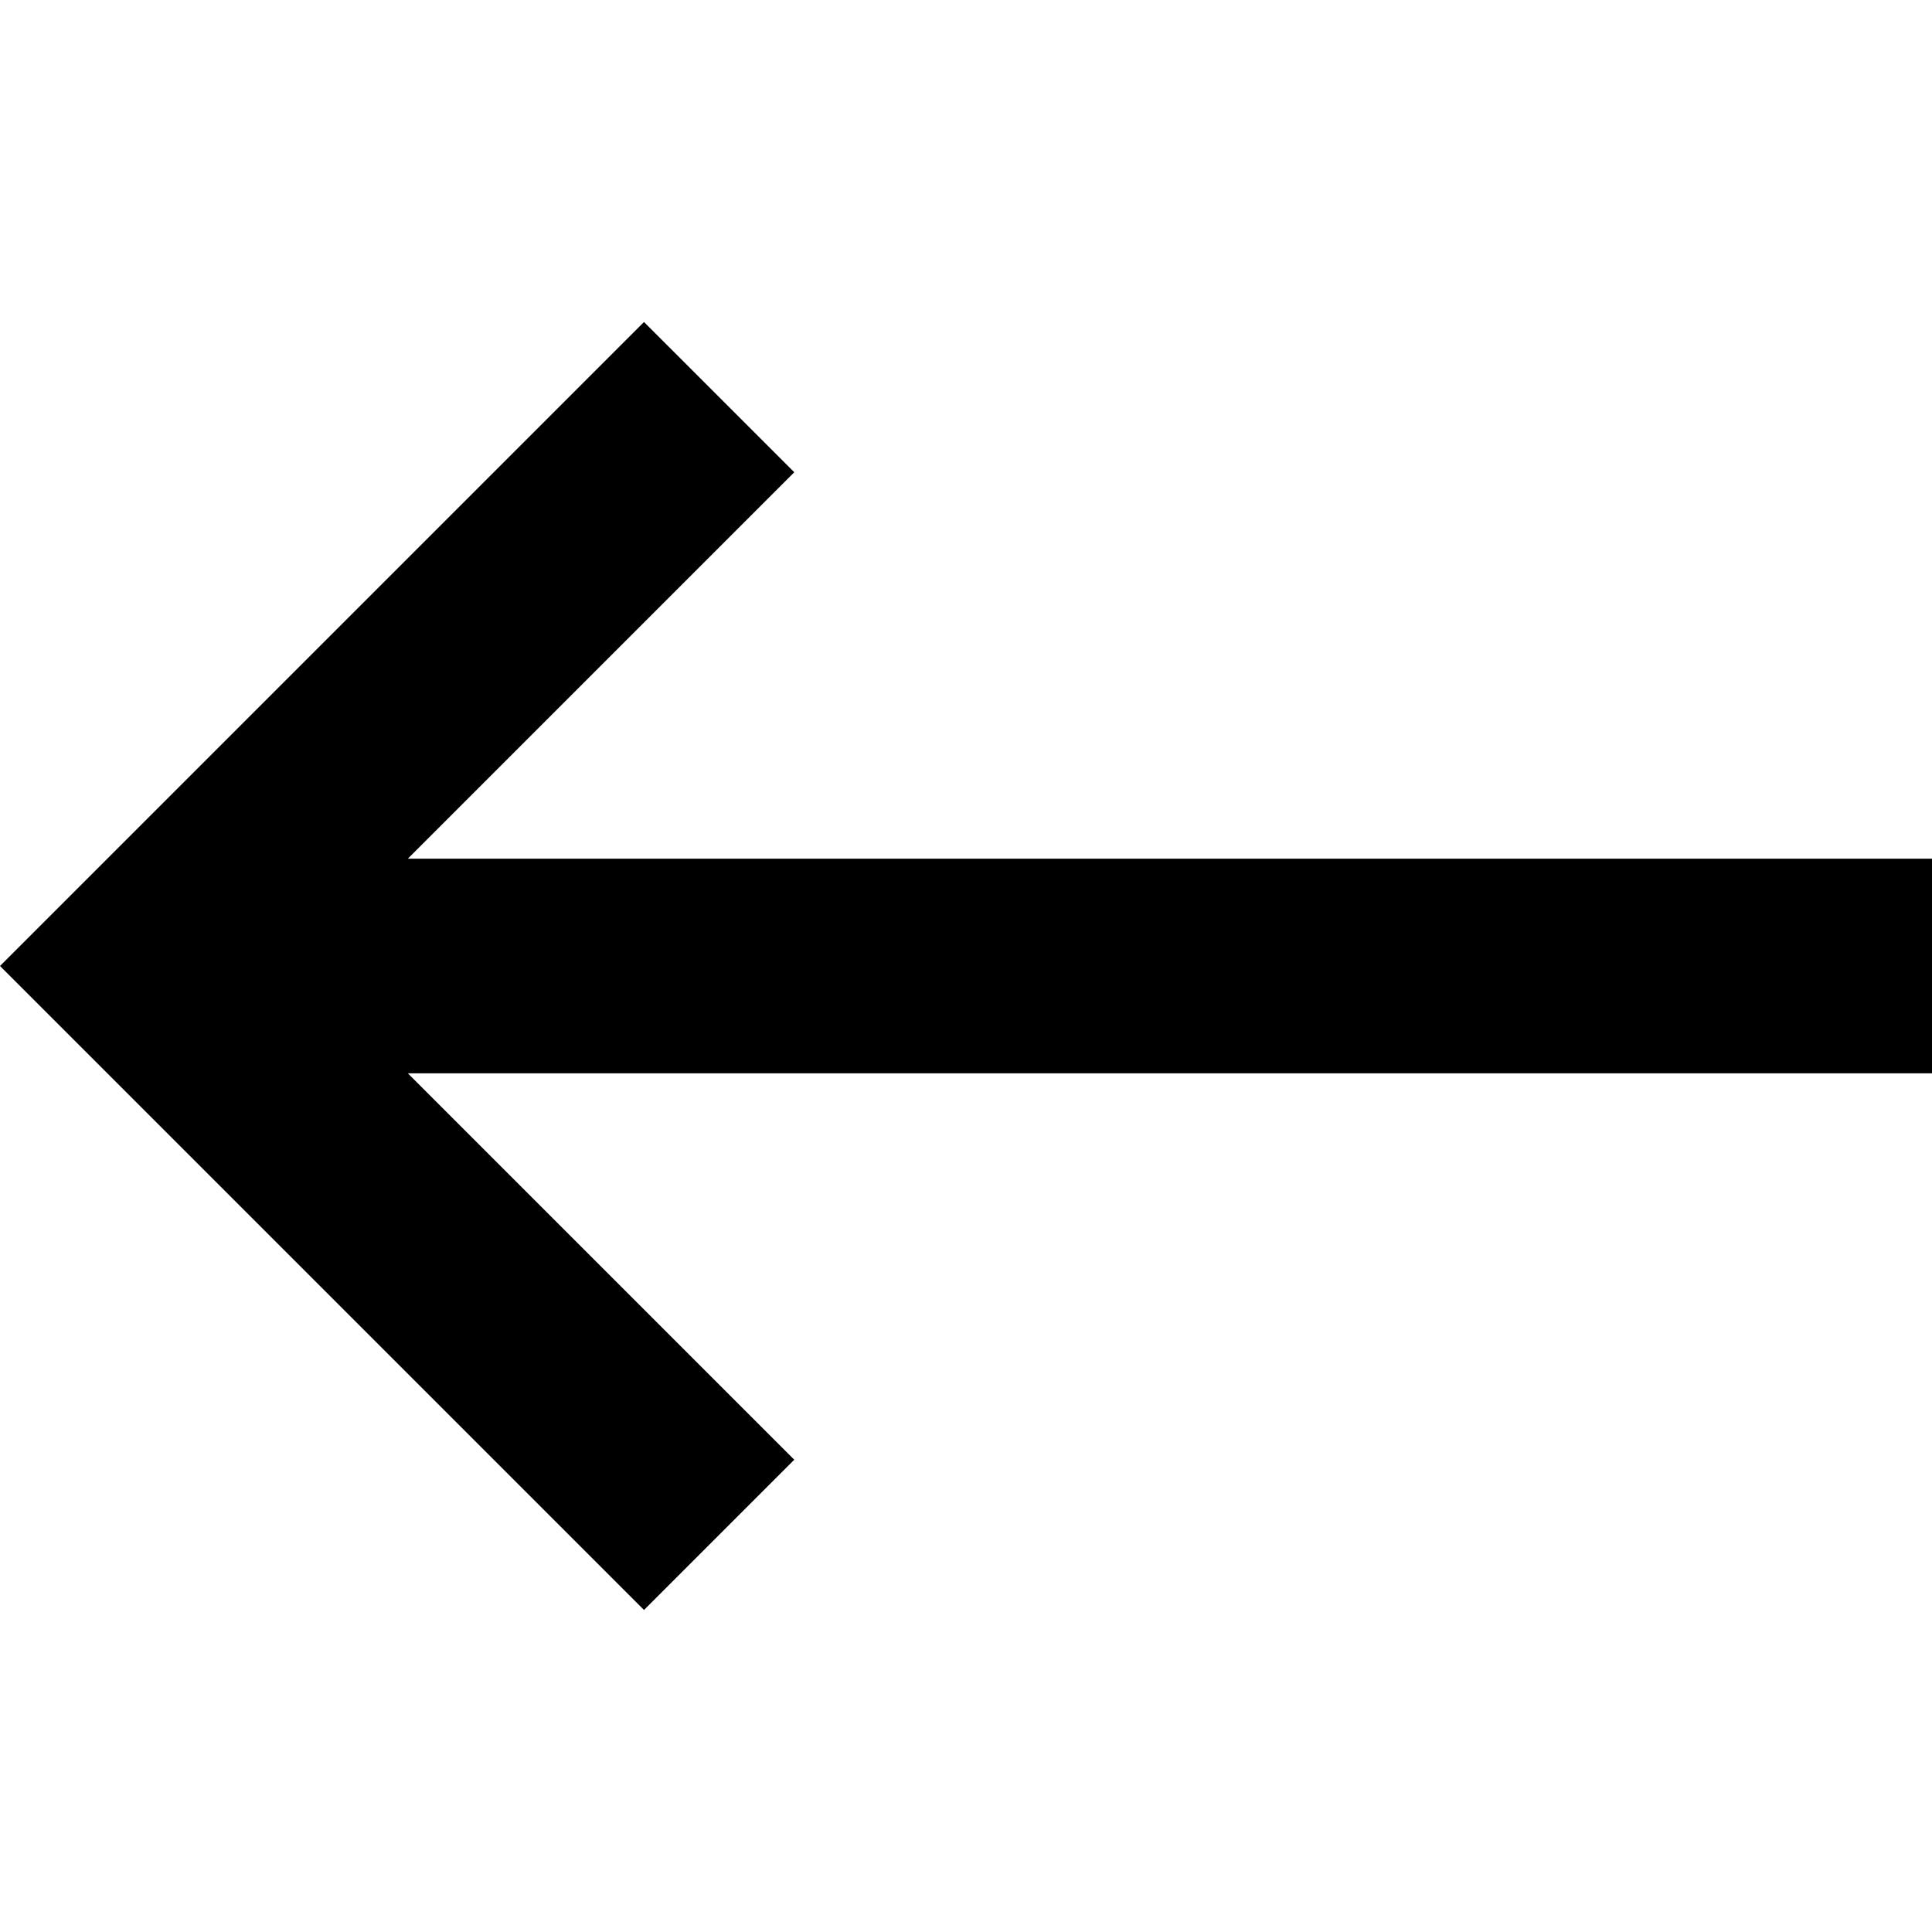
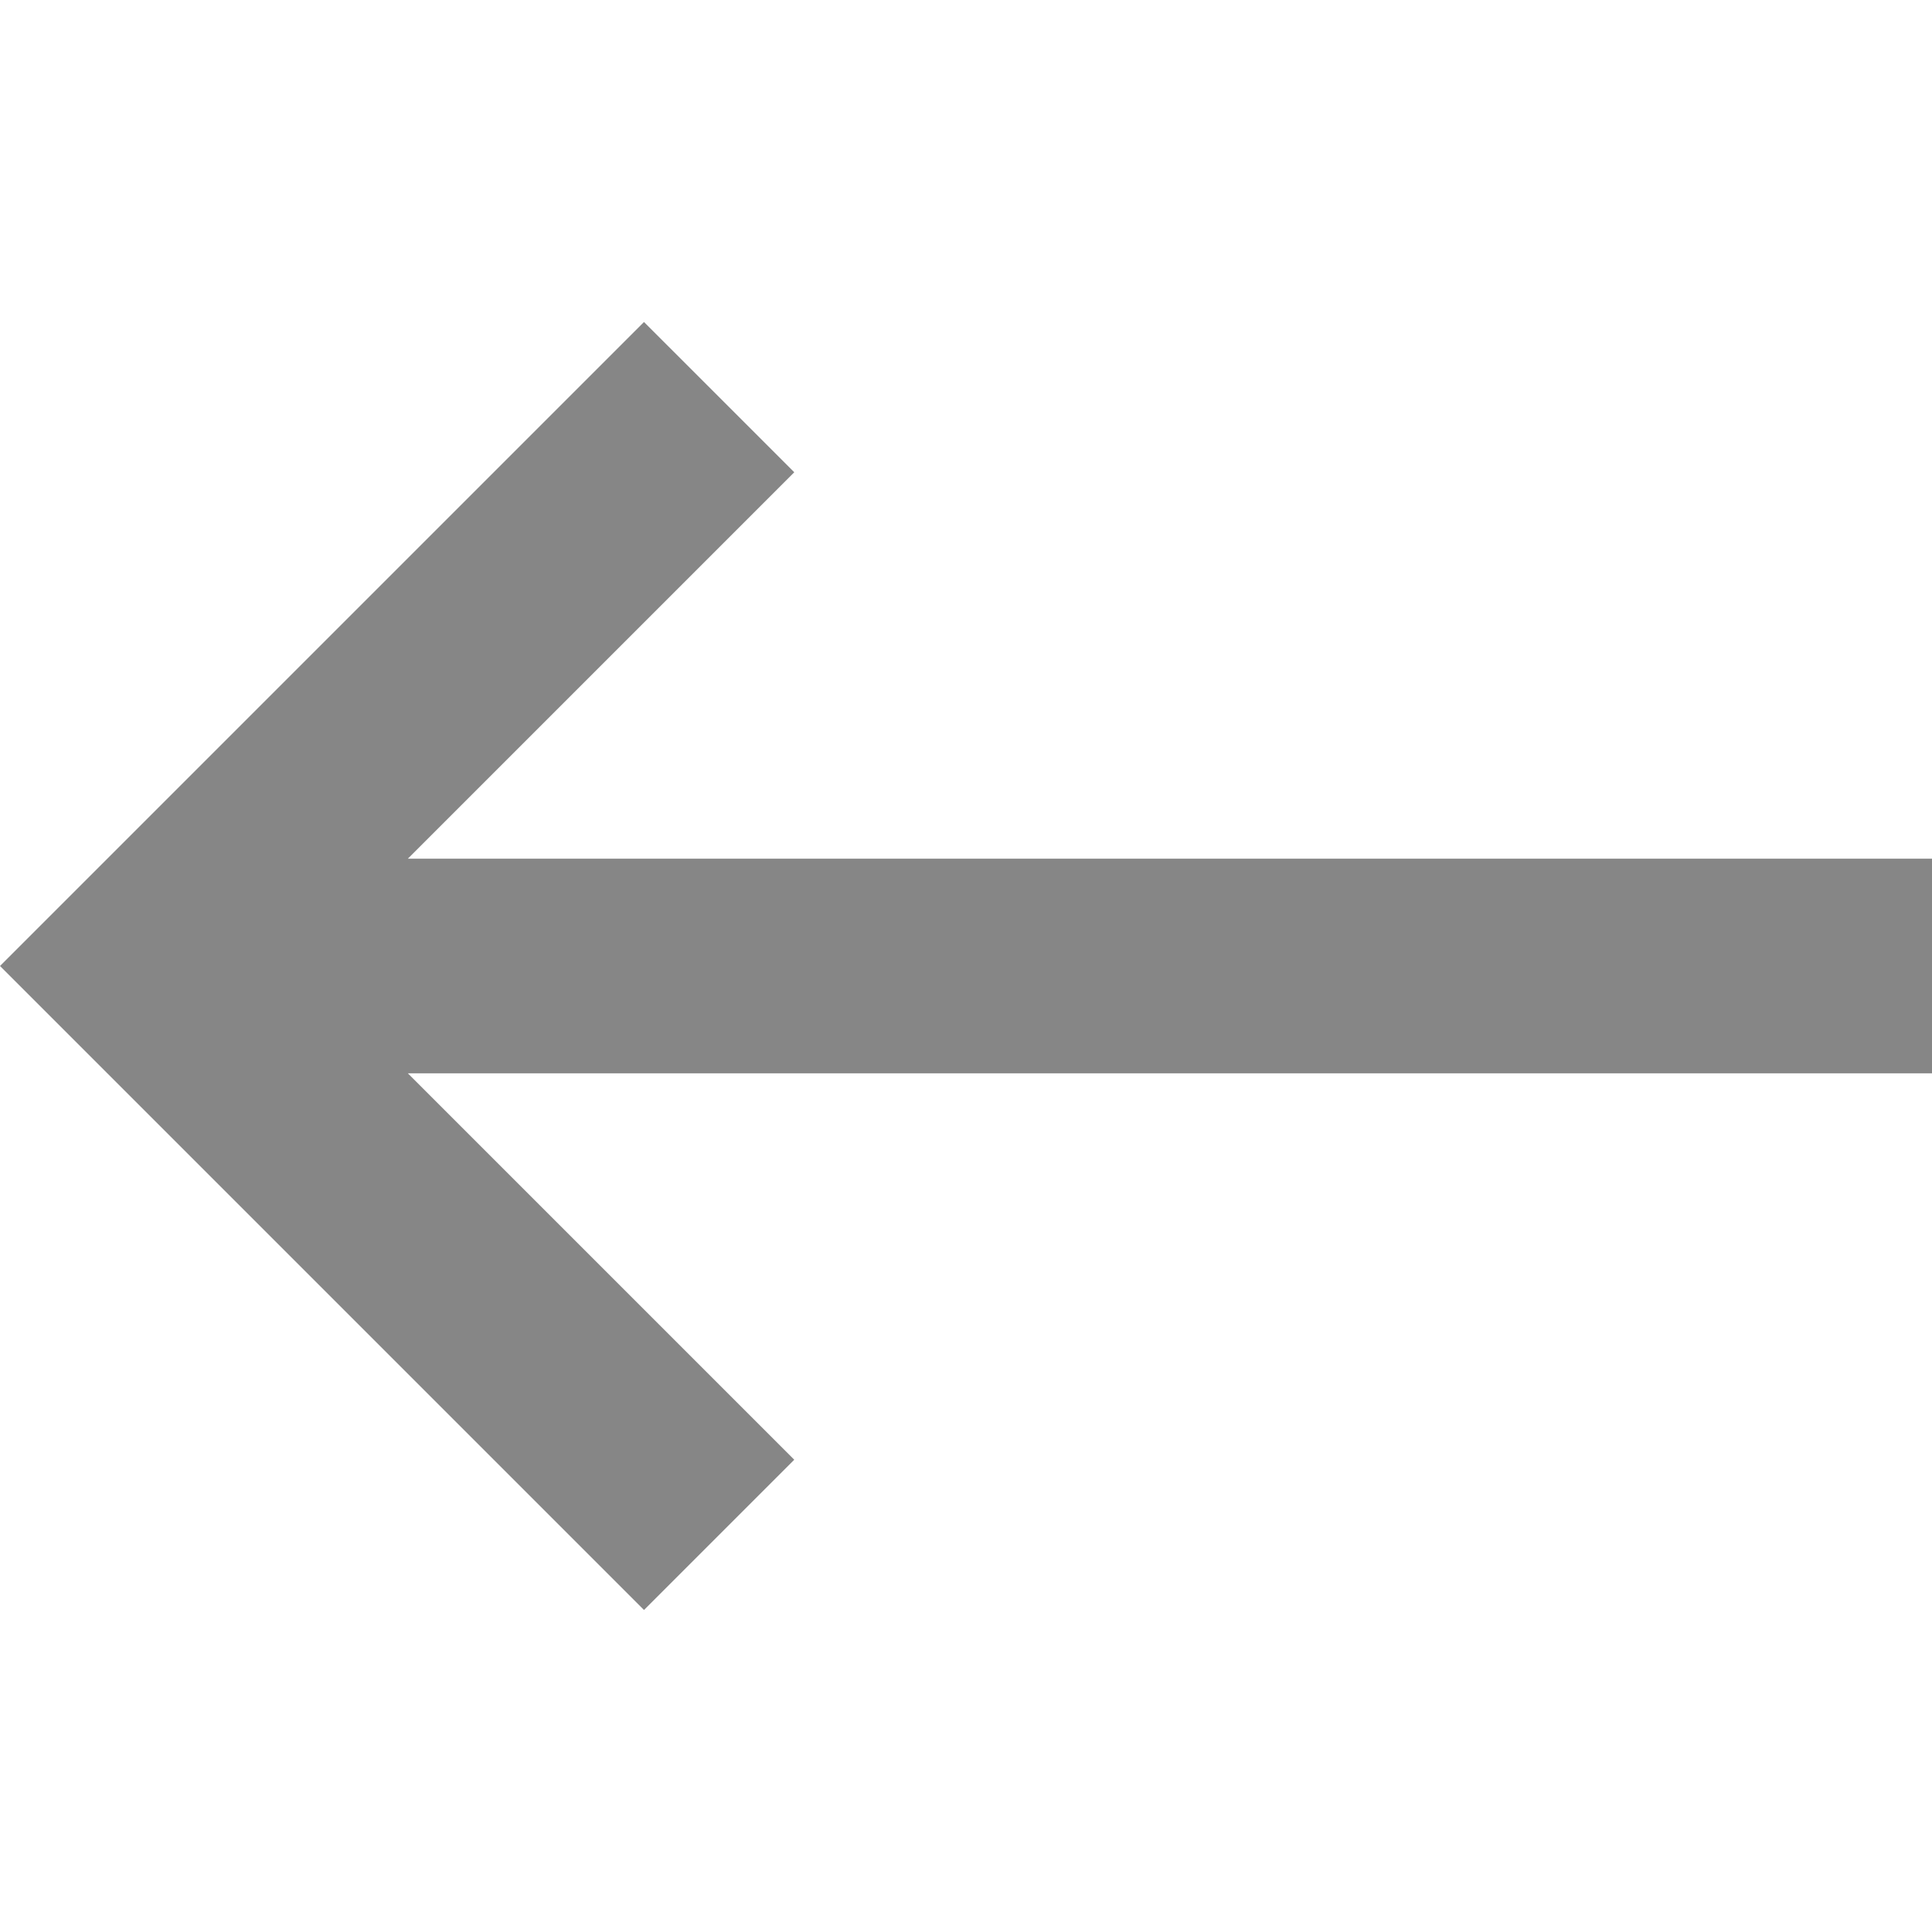
<svg xmlns="http://www.w3.org/2000/svg" version="1.1" id="Capa_1" x="0px" y="0px" width="459px" height="459px" viewBox="0 0 459 459" style="enable-background:new 0 0 459 459;" xml:space="preserve">
  <g>
    <g id="keyboard-backspace">
-       <polygon points="459,204 96.9,204 188.7,112.2 153,76.5 0,229.5 153,382.5 188.7,346.8 96.9,255 459,255   " />
+       <polygon fill="#868686" points="459,204 96.9,204 188.7,112.2 153,76.5 0,229.5 153,382.5 188.7,346.8 96.9,255 459,255   " />
    </g>
  </g>
  <g>
</g>
  <g>
</g>
  <g>
</g>
  <g>
</g>
  <g>
</g>
  <g>
</g>
  <g>
</g>
  <g>
</g>
  <g>
</g>
  <g>
</g>
  <g>
</g>
  <g>
</g>
  <g>
</g>
  <g>
</g>
  <g>
</g>
</svg>
